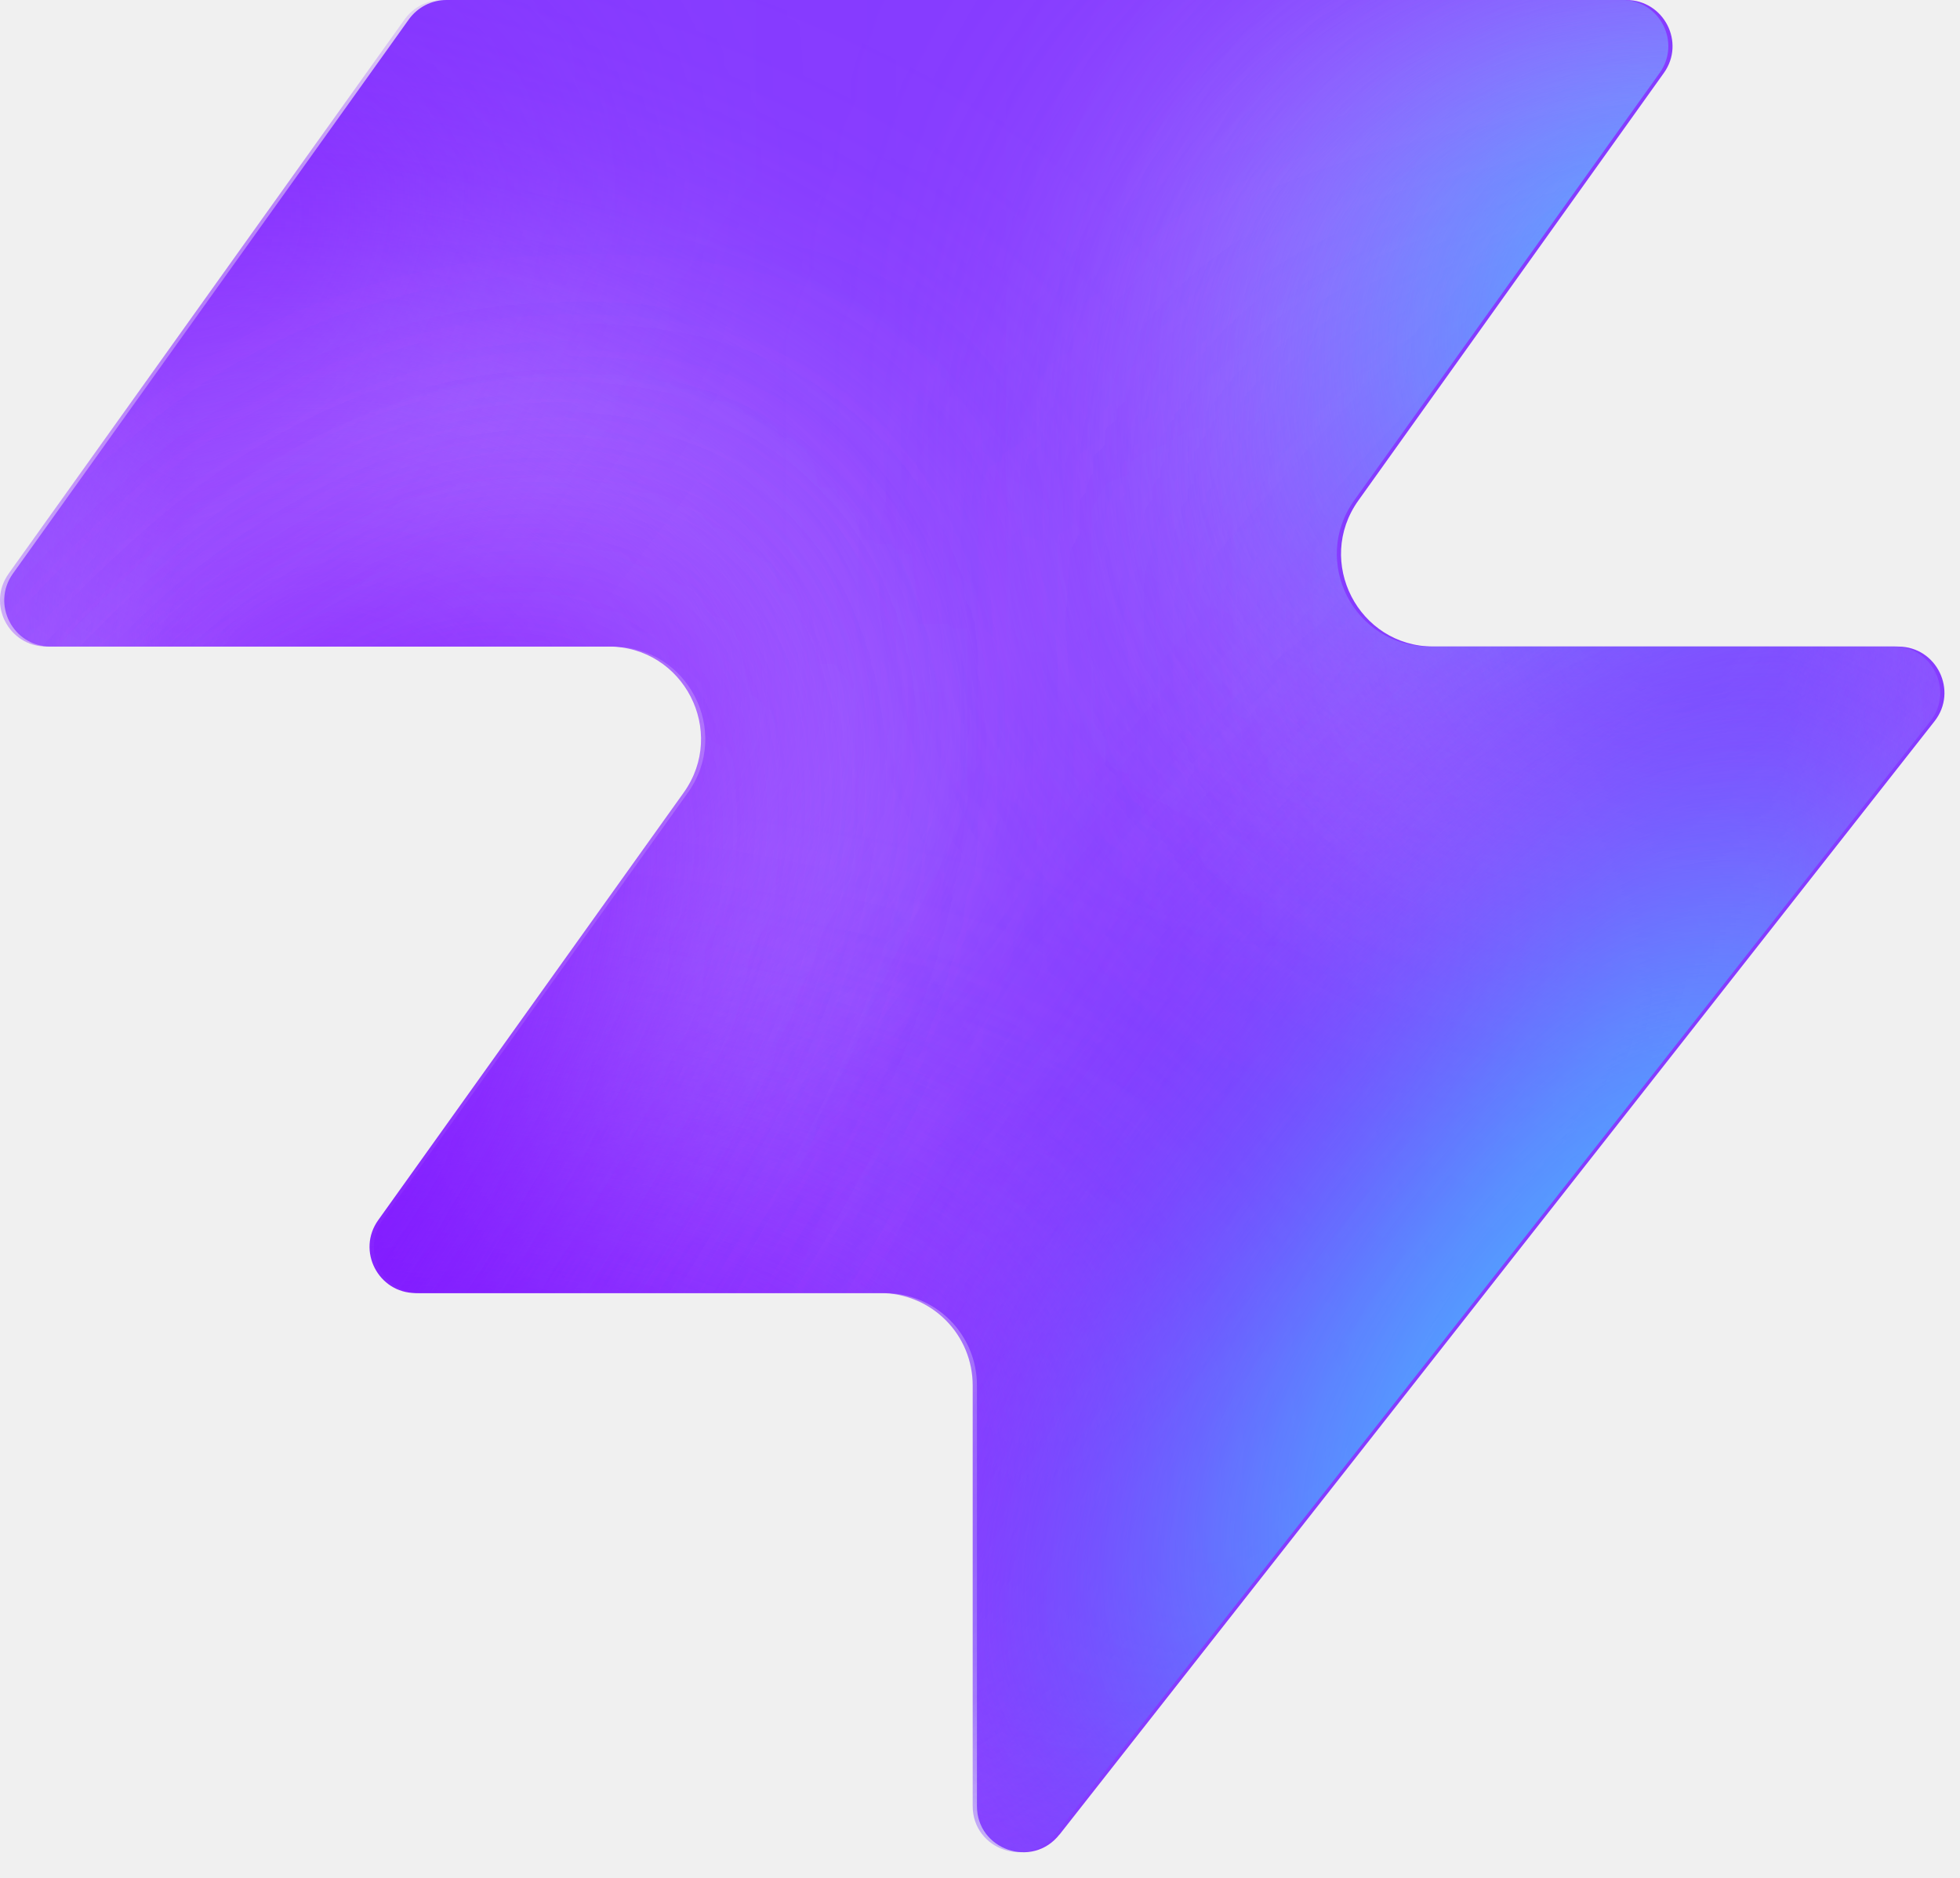
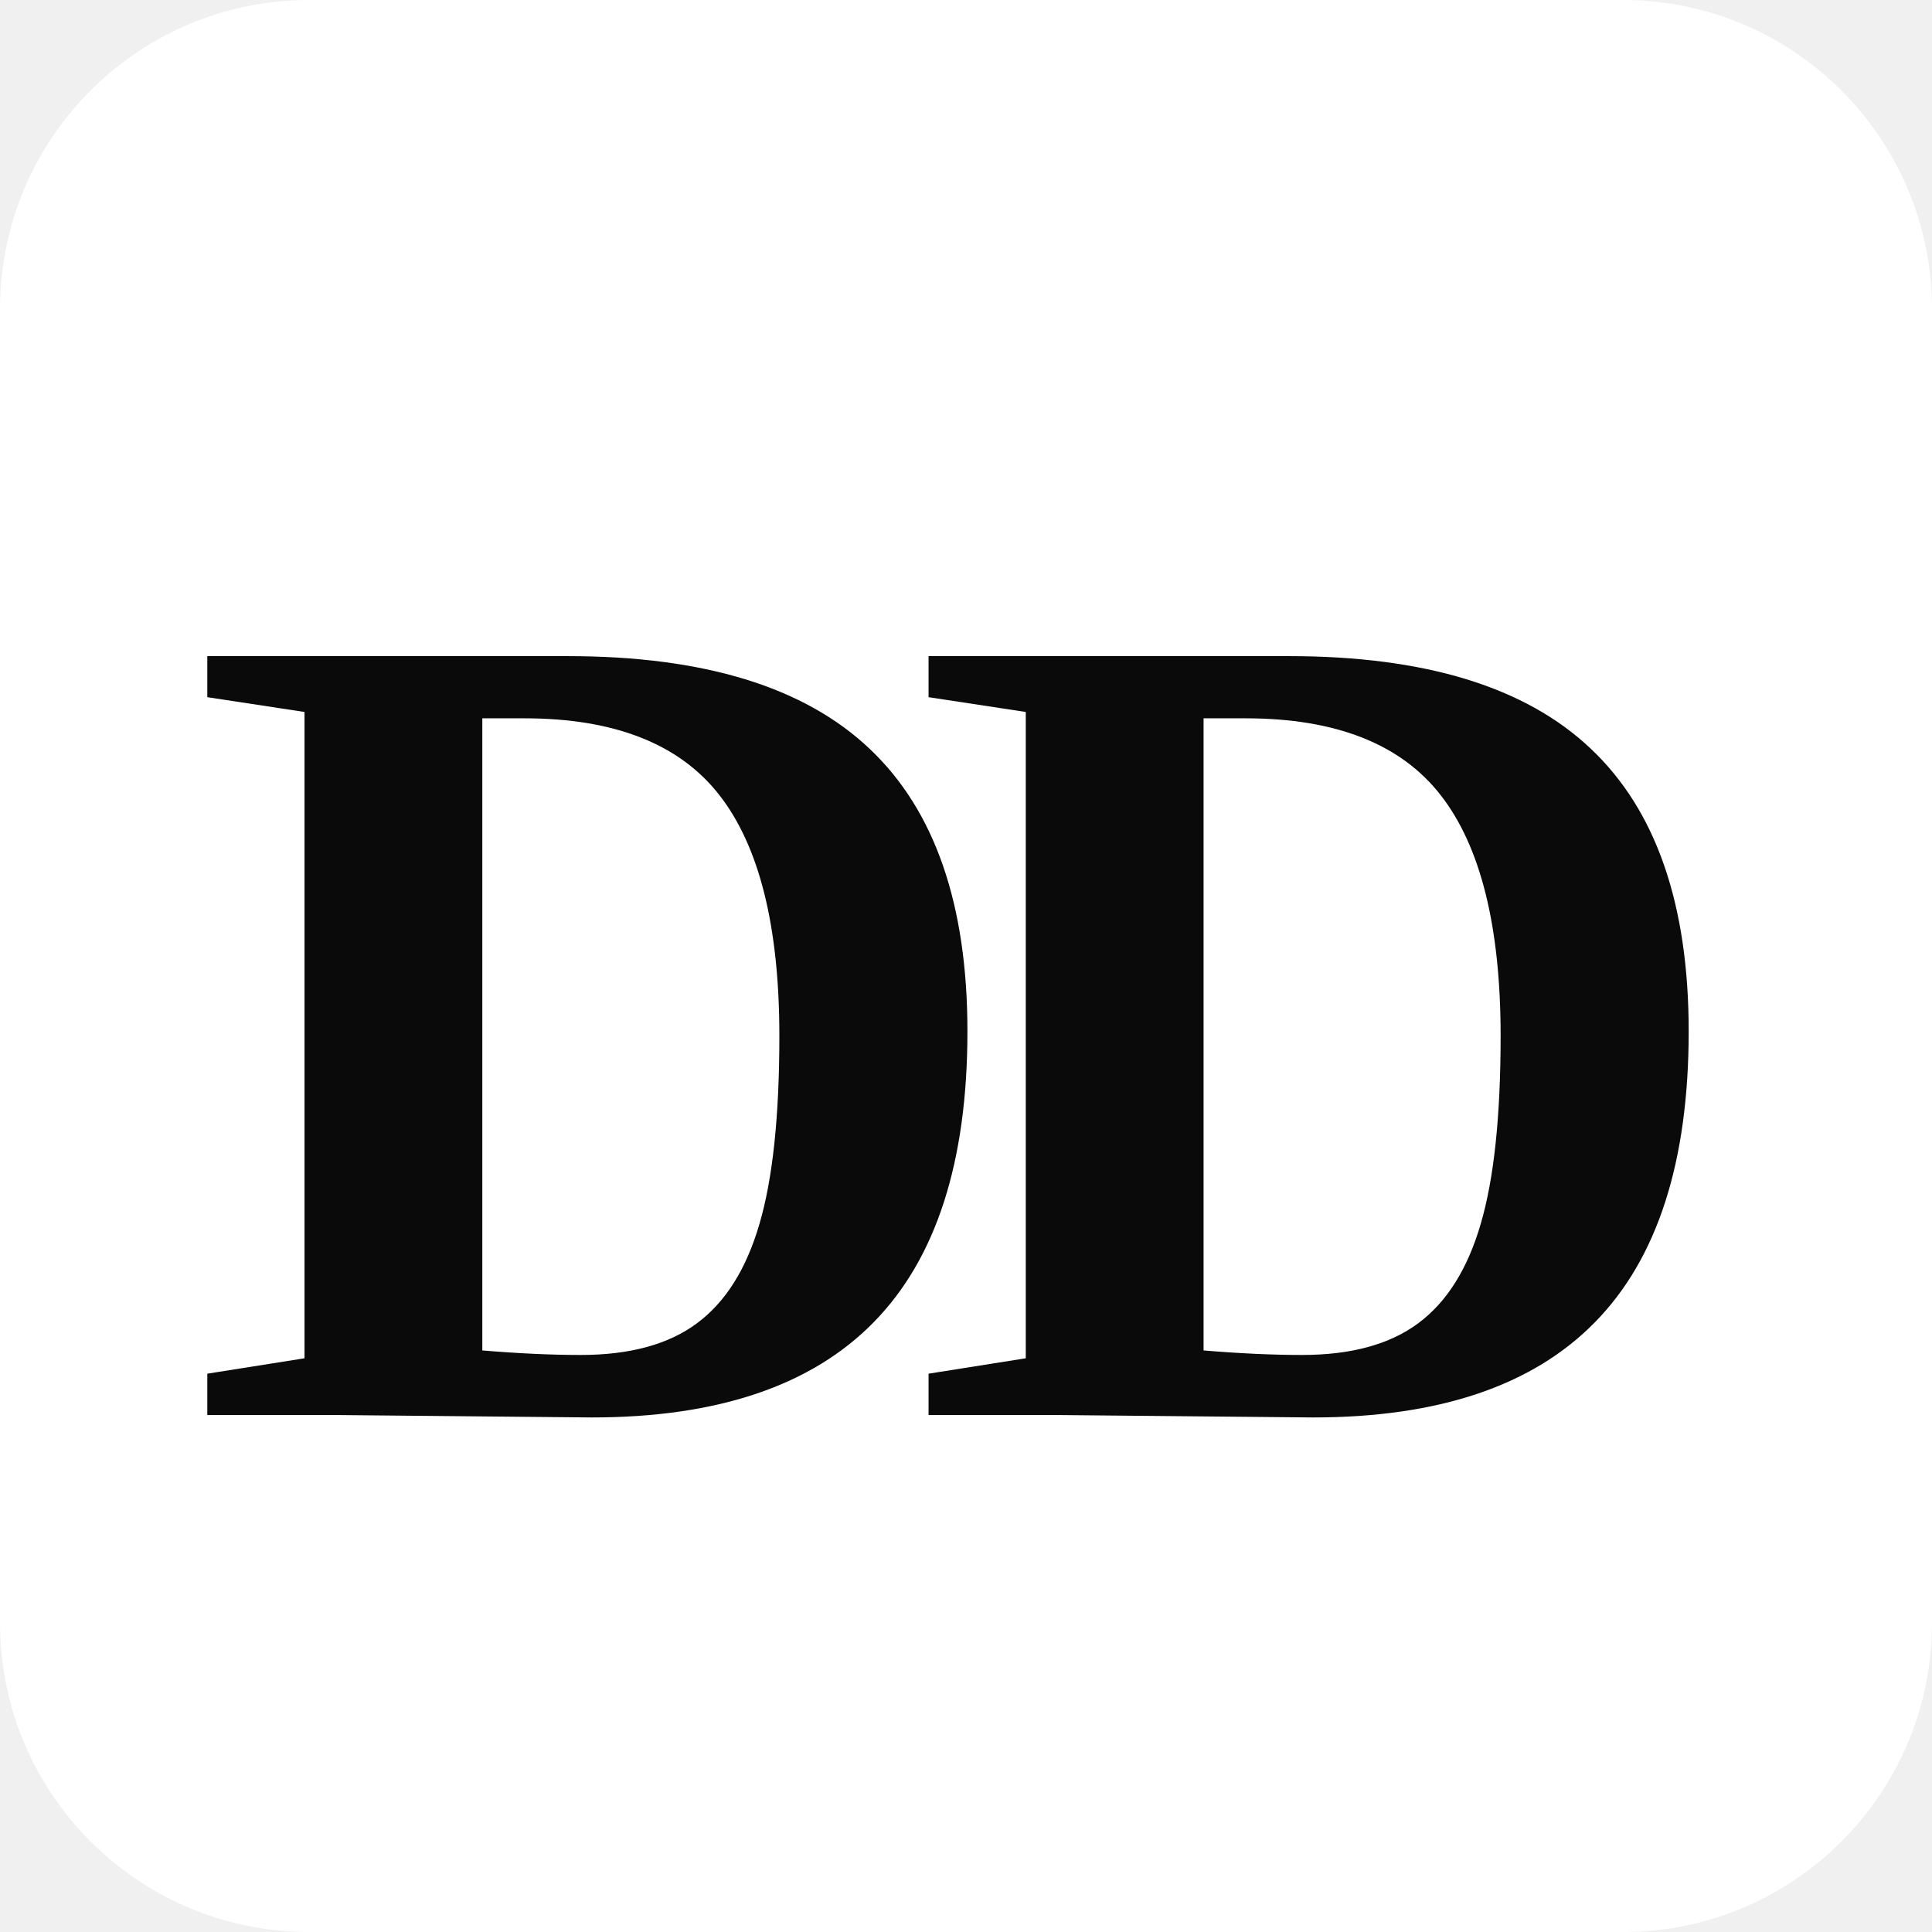
- <svg xmlns="http://www.w3.org/2000/svg" width="48" height="46" fill="none" viewBox="0 0 48 46">
-   <path fill="#863bff" d="M25.946 44.938c-.664.845-2.021.375-2.021-.698V33.937a2.26 2.26 0 0 0-2.262-2.262H10.287c-.92 0-1.456-1.04-.92-1.788l7.48-10.471c1.07-1.497 0-3.578-1.842-3.578H1.237c-.92 0-1.456-1.04-.92-1.788L10.013.474c.214-.297.556-.474.92-.474h28.894c.92 0 1.456 1.04.92 1.788l-7.48 10.471c-1.07 1.498 0 3.579 1.842 3.579h11.377c.943 0 1.473 1.088.89 1.83L25.947 44.94z" style="fill:#863bff;fill:color(display-p3 .525 .23 1);fill-opacity:1" />
-   <mask id="a" width="48" height="46" x="0" y="0" maskUnits="userSpaceOnUse" style="mask-type:alpha">
-     <path fill="#000" d="M25.842 44.938c-.664.844-2.021.375-2.021-.698V33.937a2.26 2.26 0 0 0-2.262-2.262H10.183c-.92 0-1.456-1.04-.92-1.788l7.48-10.471c1.07-1.498 0-3.579-1.842-3.579H1.133c-.92 0-1.456-1.04-.92-1.787L9.91.473c.214-.297.556-.474.92-.474h28.894c.92 0 1.456 1.04.92 1.788l-7.48 10.471c-1.07 1.498 0 3.578 1.842 3.578h11.377c.943 0 1.473 1.088.89 1.832L25.843 44.94z" style="fill:#000;fill-opacity:1" />
-   </mask>
-   <g mask="url(#a)">
-     <g filter="url(#b)">
-       <ellipse cx="5.508" cy="14.704" fill="#ede6ff" rx="5.508" ry="14.704" style="fill:#ede6ff;fill:color(display-p3 .927 .903 1);fill-opacity:1" transform="matrix(.00324 1 1 -.00324 -4.47 31.516)" />
-     </g>
-     <g filter="url(#c)">
-       <ellipse cx="10.399" cy="29.851" fill="#ede6ff" rx="10.399" ry="29.851" style="fill:#ede6ff;fill:color(display-p3 .927 .903 1);fill-opacity:1" transform="matrix(.00324 1 1 -.00324 -39.328 7.883)" />
-     </g>
-     <g filter="url(#d)">
-       <ellipse cx="5.508" cy="30.487" fill="#7e14ff" rx="5.508" ry="30.487" style="fill:#7e14ff;fill:color(display-p3 .492 .077 1);fill-opacity:1" transform="rotate(89.814 -25.913 -14.639)scale(1 -1)" />
-     </g>
-     <g filter="url(#e)">
-       <ellipse cx="5.508" cy="30.599" fill="#7e14ff" rx="5.508" ry="30.599" style="fill:#7e14ff;fill:color(display-p3 .492 .077 1);fill-opacity:1" transform="rotate(89.814 -32.644 -3.334)scale(1 -1)" />
-     </g>
-     <g filter="url(#f)">
-       <ellipse cx="5.508" cy="30.599" fill="#7e14ff" rx="5.508" ry="30.599" style="fill:#7e14ff;fill:color(display-p3 .492 .077 1);fill-opacity:1" transform="matrix(.00324 1 1 -.00324 -34.34 30.47)" />
-     </g>
-     <g filter="url(#g)">
-       <ellipse cx="14.072" cy="22.078" fill="#ede6ff" rx="14.072" ry="22.078" style="fill:#ede6ff;fill:color(display-p3 .927 .903 1);fill-opacity:1" transform="rotate(93.35 24.506 48.493)scale(-1 1)" />
-     </g>
-     <g filter="url(#h)">
-       <ellipse cx="3.47" cy="21.501" fill="#7e14ff" rx="3.47" ry="21.501" style="fill:#7e14ff;fill:color(display-p3 .492 .077 1);fill-opacity:1" transform="rotate(89.009 28.708 47.59)scale(-1 1)" />
-     </g>
-     <g filter="url(#i)">
-       <ellipse cx="3.47" cy="21.501" fill="#7e14ff" rx="3.47" ry="21.501" style="fill:#7e14ff;fill:color(display-p3 .492 .077 1);fill-opacity:1" transform="rotate(89.009 28.708 47.59)scale(-1 1)" />
-     </g>
-     <g filter="url(#j)">
-       <ellipse cx=".387" cy="8.972" fill="#7e14ff" rx="4.407" ry="29.108" style="fill:#7e14ff;fill:color(display-p3 .492 .077 1);fill-opacity:1" transform="rotate(39.51 .387 8.972)" />
-     </g>
-     <g filter="url(#k)">
-       <ellipse cx="47.523" cy="-6.092" fill="#7e14ff" rx="4.407" ry="29.108" style="fill:#7e14ff;fill:color(display-p3 .492 .077 1);fill-opacity:1" transform="rotate(37.892 47.523 -6.092)" />
-     </g>
-     <g filter="url(#l)">
-       <ellipse cx="41.412" cy="6.333" fill="#47bfff" rx="5.971" ry="9.665" style="fill:#47bfff;fill:color(display-p3 .28 .748 1);fill-opacity:1" transform="rotate(37.892 41.412 6.333)" />
-     </g>
-     <g filter="url(#m)">
-       <ellipse cx="-1.879" cy="38.332" fill="#7e14ff" rx="4.407" ry="29.108" style="fill:#7e14ff;fill:color(display-p3 .492 .077 1);fill-opacity:1" transform="rotate(37.892 -1.88 38.332)" />
-     </g>
-     <g filter="url(#n)">
-       <ellipse cx="-1.879" cy="38.332" fill="#7e14ff" rx="4.407" ry="29.108" style="fill:#7e14ff;fill:color(display-p3 .492 .077 1);fill-opacity:1" transform="rotate(37.892 -1.88 38.332)" />
-     </g>
-     <g filter="url(#o)">
-       <ellipse cx="35.651" cy="29.907" fill="#7e14ff" rx="4.407" ry="29.108" style="fill:#7e14ff;fill:color(display-p3 .492 .077 1);fill-opacity:1" transform="rotate(37.892 35.651 29.907)" />
-     </g>
-     <g filter="url(#p)">
-       <ellipse cx="38.418" cy="32.4" fill="#47bfff" rx="5.971" ry="15.297" style="fill:#47bfff;fill:color(display-p3 .28 .748 1);fill-opacity:1" transform="rotate(37.892 38.418 32.4)" />
-     </g>
-   </g>
-   <defs>
-     <filter id="b" width="60.045" height="41.654" x="-19.77" y="16.149" color-interpolation-filters="sRGB" filterUnits="userSpaceOnUse">
-       <feFlood flood-opacity="0" result="BackgroundImageFix" />
-       <feBlend in="SourceGraphic" in2="BackgroundImageFix" result="shape" />
-       <feGaussianBlur result="effect1_foregroundBlur_2002_17158" stdDeviation="7.659" />
-     </filter>
-     <filter id="c" width="90.34" height="51.437" x="-54.613" y="-7.533" color-interpolation-filters="sRGB" filterUnits="userSpaceOnUse">
-       <feFlood flood-opacity="0" result="BackgroundImageFix" />
-       <feBlend in="SourceGraphic" in2="BackgroundImageFix" result="shape" />
-       <feGaussianBlur result="effect1_foregroundBlur_2002_17158" stdDeviation="7.659" />
-     </filter>
-     <filter id="d" width="79.355" height="29.4" x="-49.64" y="2.03" color-interpolation-filters="sRGB" filterUnits="userSpaceOnUse">
-       <feFlood flood-opacity="0" result="BackgroundImageFix" />
-       <feBlend in="SourceGraphic" in2="BackgroundImageFix" result="shape" />
-       <feGaussianBlur result="effect1_foregroundBlur_2002_17158" stdDeviation="4.596" />
-     </filter>
-     <filter id="e" width="79.579" height="29.4" x="-45.045" y="20.029" color-interpolation-filters="sRGB" filterUnits="userSpaceOnUse">
-       <feFlood flood-opacity="0" result="BackgroundImageFix" />
-       <feBlend in="SourceGraphic" in2="BackgroundImageFix" result="shape" />
-       <feGaussianBlur result="effect1_foregroundBlur_2002_17158" stdDeviation="4.596" />
-     </filter>
-     <filter id="f" width="79.579" height="29.4" x="-43.513" y="21.178" color-interpolation-filters="sRGB" filterUnits="userSpaceOnUse">
-       <feFlood flood-opacity="0" result="BackgroundImageFix" />
-       <feBlend in="SourceGraphic" in2="BackgroundImageFix" result="shape" />
-       <feGaussianBlur result="effect1_foregroundBlur_2002_17158" stdDeviation="4.596" />
-     </filter>
-     <filter id="g" width="74.749" height="58.852" x="15.756" y="-17.901" color-interpolation-filters="sRGB" filterUnits="userSpaceOnUse">
-       <feFlood flood-opacity="0" result="BackgroundImageFix" />
-       <feBlend in="SourceGraphic" in2="BackgroundImageFix" result="shape" />
-       <feGaussianBlur result="effect1_foregroundBlur_2002_17158" stdDeviation="7.659" />
-     </filter>
-     <filter id="h" width="61.377" height="25.362" x="23.548" y="2.284" color-interpolation-filters="sRGB" filterUnits="userSpaceOnUse">
-       <feFlood flood-opacity="0" result="BackgroundImageFix" />
-       <feBlend in="SourceGraphic" in2="BackgroundImageFix" result="shape" />
-       <feGaussianBlur result="effect1_foregroundBlur_2002_17158" stdDeviation="4.596" />
-     </filter>
-     <filter id="i" width="61.377" height="25.362" x="23.548" y="2.284" color-interpolation-filters="sRGB" filterUnits="userSpaceOnUse">
-       <feFlood flood-opacity="0" result="BackgroundImageFix" />
-       <feBlend in="SourceGraphic" in2="BackgroundImageFix" result="shape" />
-       <feGaussianBlur result="effect1_foregroundBlur_2002_17158" stdDeviation="4.596" />
-     </filter>
-     <filter id="j" width="56.045" height="63.649" x="-27.636" y="-22.853" color-interpolation-filters="sRGB" filterUnits="userSpaceOnUse">
-       <feFlood flood-opacity="0" result="BackgroundImageFix" />
-       <feBlend in="SourceGraphic" in2="BackgroundImageFix" result="shape" />
-       <feGaussianBlur result="effect1_foregroundBlur_2002_17158" stdDeviation="4.596" />
-     </filter>
-     <filter id="k" width="54.814" height="64.646" x="20.116" y="-38.415" color-interpolation-filters="sRGB" filterUnits="userSpaceOnUse">
-       <feFlood flood-opacity="0" result="BackgroundImageFix" />
-       <feBlend in="SourceGraphic" in2="BackgroundImageFix" result="shape" />
-       <feGaussianBlur result="effect1_foregroundBlur_2002_17158" stdDeviation="4.596" />
-     </filter>
-     <filter id="l" width="33.541" height="35.313" x="24.641" y="-11.323" color-interpolation-filters="sRGB" filterUnits="userSpaceOnUse">
-       <feFlood flood-opacity="0" result="BackgroundImageFix" />
-       <feBlend in="SourceGraphic" in2="BackgroundImageFix" result="shape" />
-       <feGaussianBlur result="effect1_foregroundBlur_2002_17158" stdDeviation="4.596" />
-     </filter>
-     <filter id="m" width="54.814" height="64.646" x="-29.286" y="6.009" color-interpolation-filters="sRGB" filterUnits="userSpaceOnUse">
-       <feFlood flood-opacity="0" result="BackgroundImageFix" />
-       <feBlend in="SourceGraphic" in2="BackgroundImageFix" result="shape" />
-       <feGaussianBlur result="effect1_foregroundBlur_2002_17158" stdDeviation="4.596" />
-     </filter>
-     <filter id="n" width="54.814" height="64.646" x="-29.286" y="6.009" color-interpolation-filters="sRGB" filterUnits="userSpaceOnUse">
-       <feFlood flood-opacity="0" result="BackgroundImageFix" />
-       <feBlend in="SourceGraphic" in2="BackgroundImageFix" result="shape" />
-       <feGaussianBlur result="effect1_foregroundBlur_2002_17158" stdDeviation="4.596" />
-     </filter>
-     <filter id="o" width="54.814" height="64.646" x="8.244" y="-2.416" color-interpolation-filters="sRGB" filterUnits="userSpaceOnUse">
-       <feFlood flood-opacity="0" result="BackgroundImageFix" />
-       <feBlend in="SourceGraphic" in2="BackgroundImageFix" result="shape" />
-       <feGaussianBlur result="effect1_foregroundBlur_2002_17158" stdDeviation="4.596" />
-     </filter>
-     <filter id="p" width="39.409" height="43.623" x="18.713" y="10.588" color-interpolation-filters="sRGB" filterUnits="userSpaceOnUse">
-       <feFlood flood-opacity="0" result="BackgroundImageFix" />
-       <feBlend in="SourceGraphic" in2="BackgroundImageFix" result="shape" />
-       <feGaussianBlur result="effect1_foregroundBlur_2002_17158" stdDeviation="4.596" />
-     </filter>
-   </defs>
+ <svg xmlns="http://www.w3.org/2000/svg" viewBox="0 0 100 100">
+   <rect width="100" height="100" rx="16" fill="#ffffff" />
+   <text x="50" y="53" font-family="Georgia, 'Times New Roman', serif" font-size="60" font-weight="700" fill="#0a0a0a" text-anchor="middle" dominant-baseline="central" letter-spacing="-6">DD</text>
</svg>
